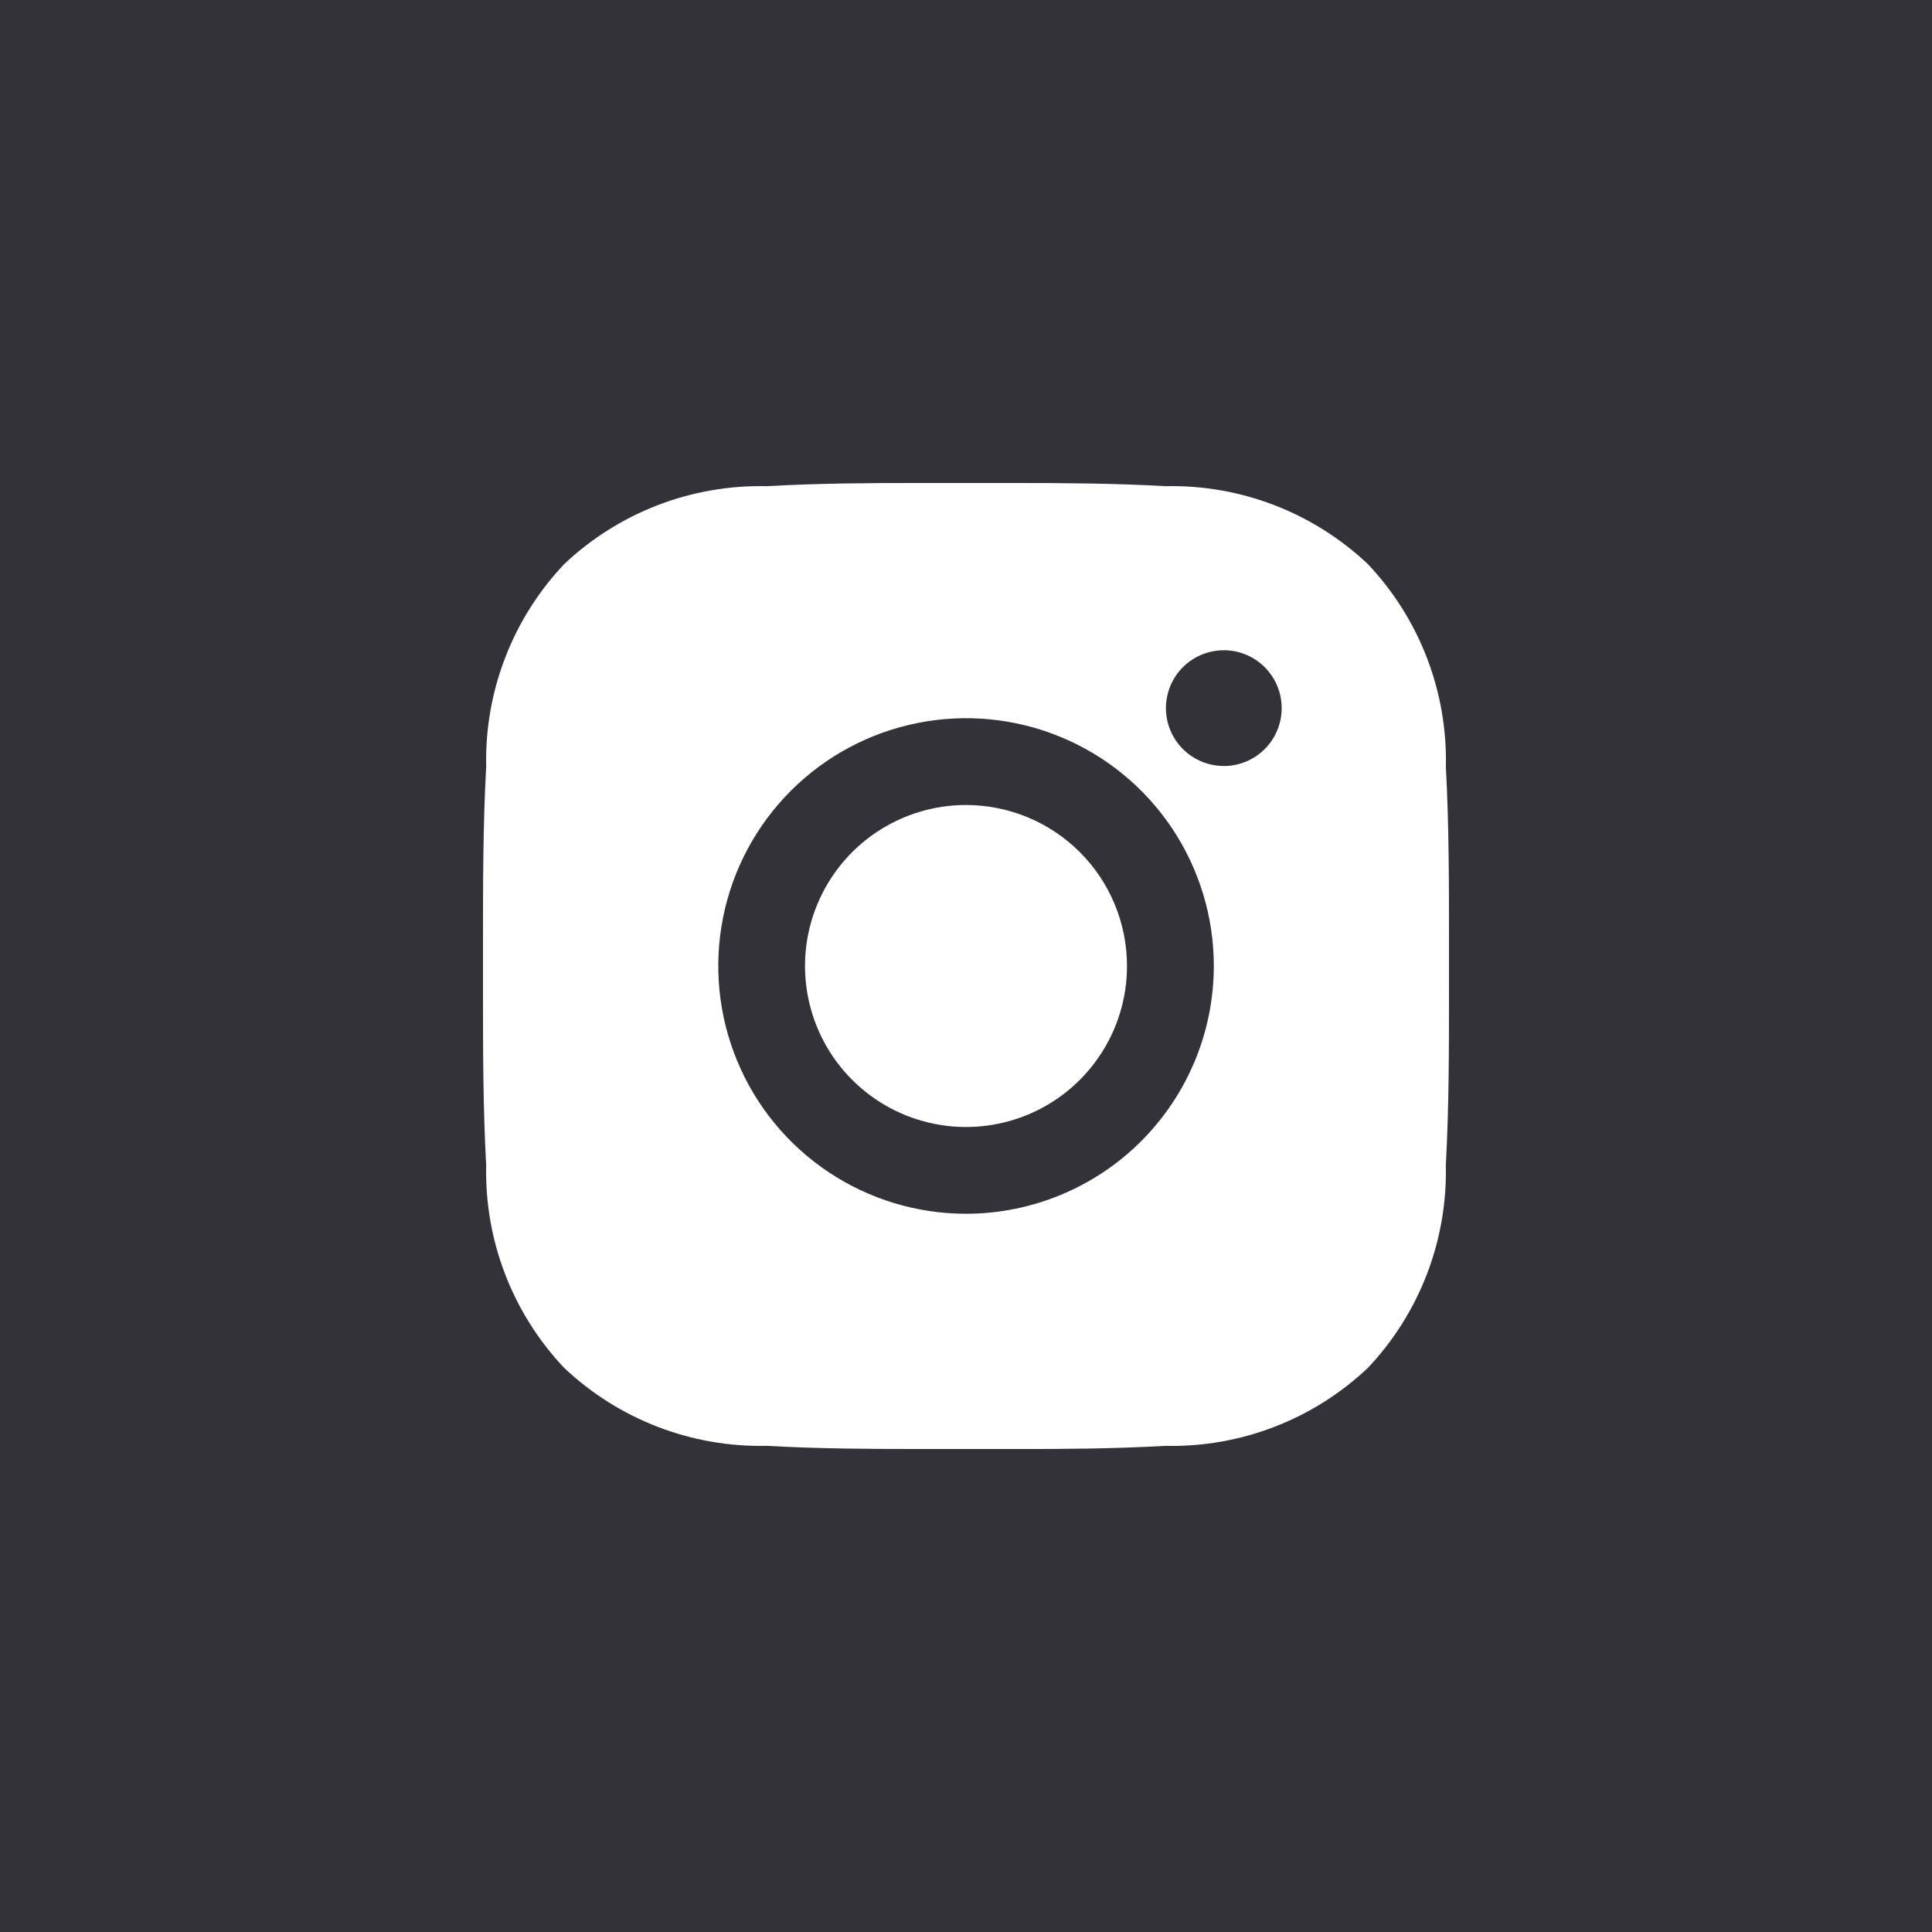
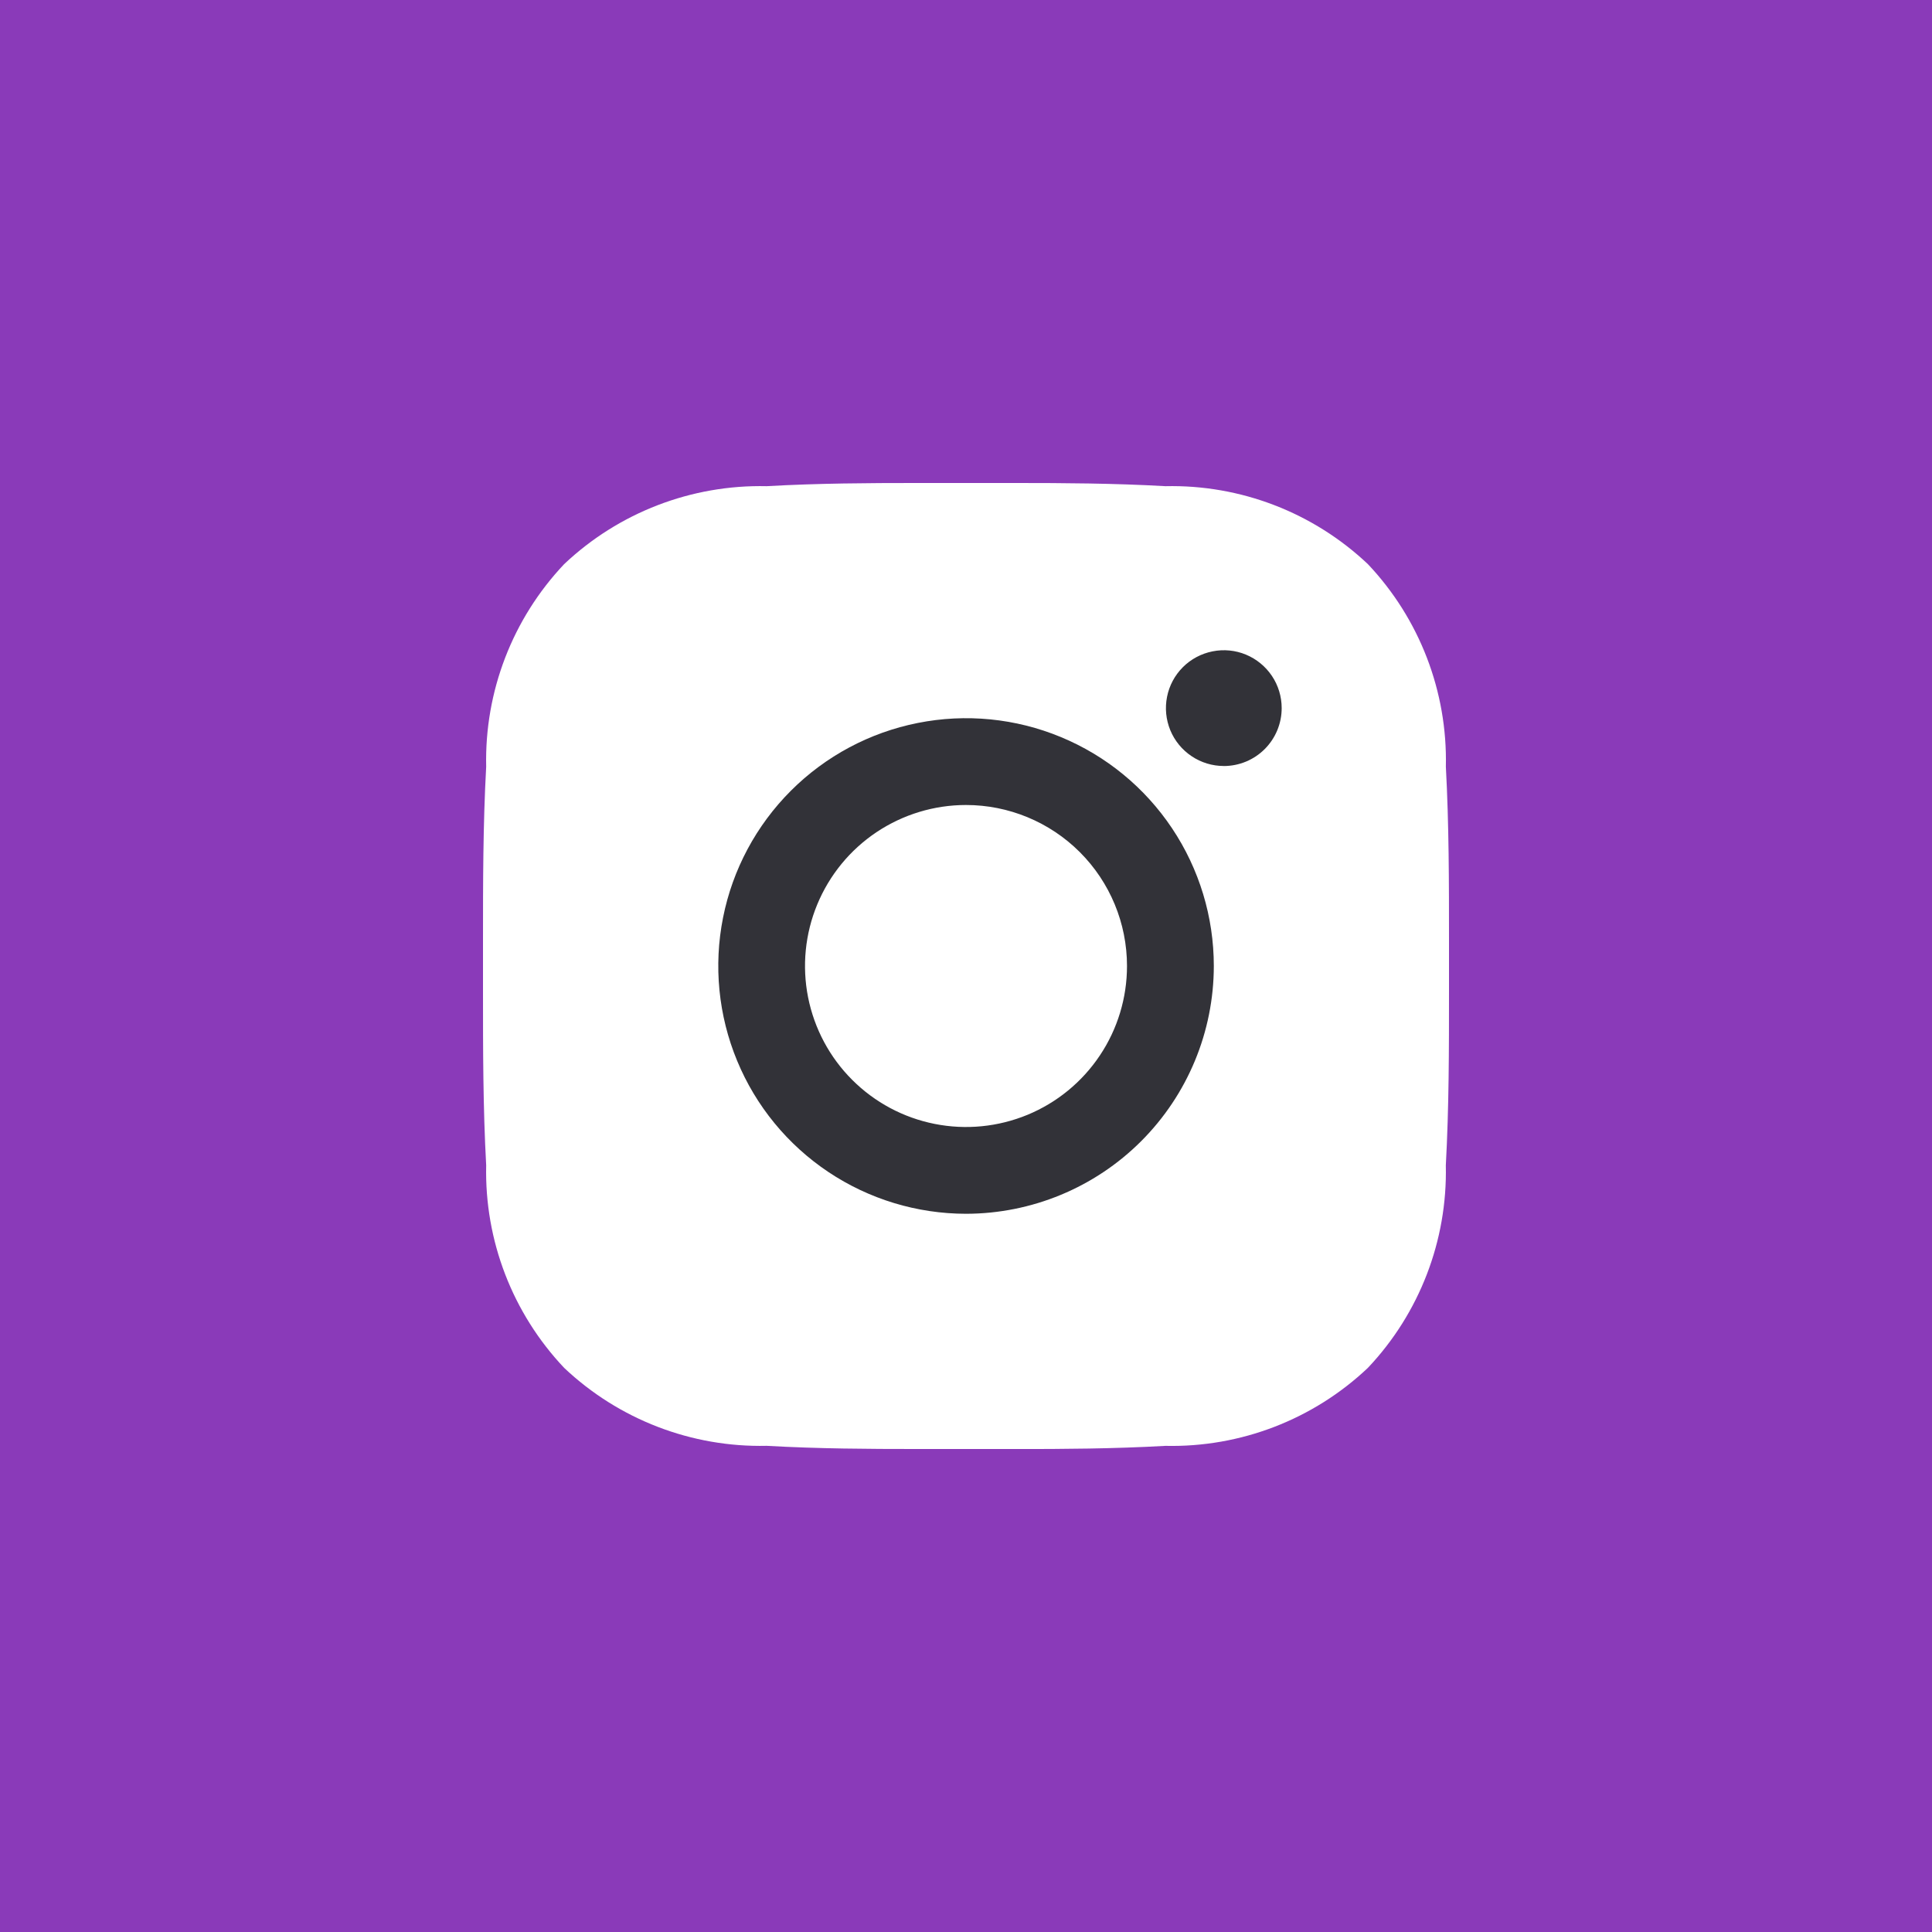
<svg xmlns="http://www.w3.org/2000/svg" width="48" height="48" viewBox="0 0 48 48" fill="none">
-   <rect width="48" height="48" fill="#323238" />
+   <rect width="48" height="48" fill="#8a3ab9" />
  <g clip-path="url(#clip0)">
    <path d="M22.724 36C21.617 36 20.324 35.994 19.048 35.921C17.181 35.963 15.373 35.267 14.016 33.984C12.733 32.627 12.037 30.82 12.079 28.953C12 27.51 12 26.051 12 24.64C12 24.427 12 24.213 12 24C12 23.787 12 23.573 12 23.36C12 21.949 12 20.49 12.079 19.048C12.037 17.181 12.733 15.373 14.016 14.016C15.373 12.733 17.181 12.037 19.048 12.079C20.328 12.006 21.617 12 22.724 12H25.277C26.384 12 27.677 12.006 28.954 12.079C30.821 12.037 32.629 12.733 33.985 14.016C35.268 15.373 35.964 17.181 35.922 19.048C36 20.49 36 21.949 36 23.361C36 23.574 36 23.788 36 24.001C36 24.214 36 24.427 36 24.64C36 26.051 36 27.51 35.921 28.954C35.963 30.821 35.267 32.629 33.984 33.985C32.628 35.268 30.82 35.964 28.953 35.922C27.672 35.995 26.383 36.001 25.276 36.001L22.724 36Z" fill="white" />
    <path d="M29.606 18.788C29.843 18.947 30.121 19.031 30.405 19.031L30.406 19.032C30.787 19.031 31.153 18.88 31.422 18.61C31.692 18.34 31.843 17.974 31.843 17.593C31.843 17.308 31.759 17.03 31.601 16.794C31.443 16.558 31.218 16.373 30.955 16.264C30.693 16.155 30.403 16.127 30.125 16.183C29.846 16.238 29.589 16.375 29.388 16.576C29.187 16.777 29.05 17.033 28.995 17.312C28.939 17.591 28.968 17.88 29.076 18.143C29.185 18.406 29.37 18.631 29.606 18.788Z" fill="#323238" />
    <path fill-rule="evenodd" clip-rule="evenodd" d="M24 30.156C22.783 30.155 21.593 29.794 20.581 29.118C19.568 28.441 18.779 27.48 18.314 26.355C17.848 25.23 17.726 23.992 17.964 22.798C18.201 21.604 18.788 20.507 19.649 19.646C20.51 18.785 21.607 18.199 22.801 17.962C23.995 17.724 25.233 17.846 26.357 18.312C27.482 18.778 28.444 19.567 29.12 20.58C29.796 21.592 30.157 22.782 30.157 24C30.156 25.632 29.507 27.197 28.352 28.352C27.198 29.506 25.633 30.154 24 30.156ZM24 20C23.209 20 22.436 20.235 21.778 20.674C21.12 21.114 20.608 21.738 20.305 22.469C20.002 23.2 19.923 24.005 20.077 24.78C20.232 25.556 20.612 26.269 21.172 26.828C21.731 27.388 22.444 27.769 23.22 27.923C23.996 28.078 24.8 27.998 25.531 27.696C26.262 27.393 26.887 26.88 27.326 26.222C27.766 25.565 28 24.791 28 24C28 22.939 27.579 21.922 26.829 21.172C26.079 20.422 25.061 20 24 20Z" fill="#323238" />
  </g>
  <defs>
    <clipPath id="clip0">
      <rect width="24" height="24" fill="white" transform="translate(12 11.9999)" />
    </clipPath>
  </defs>
</svg>
